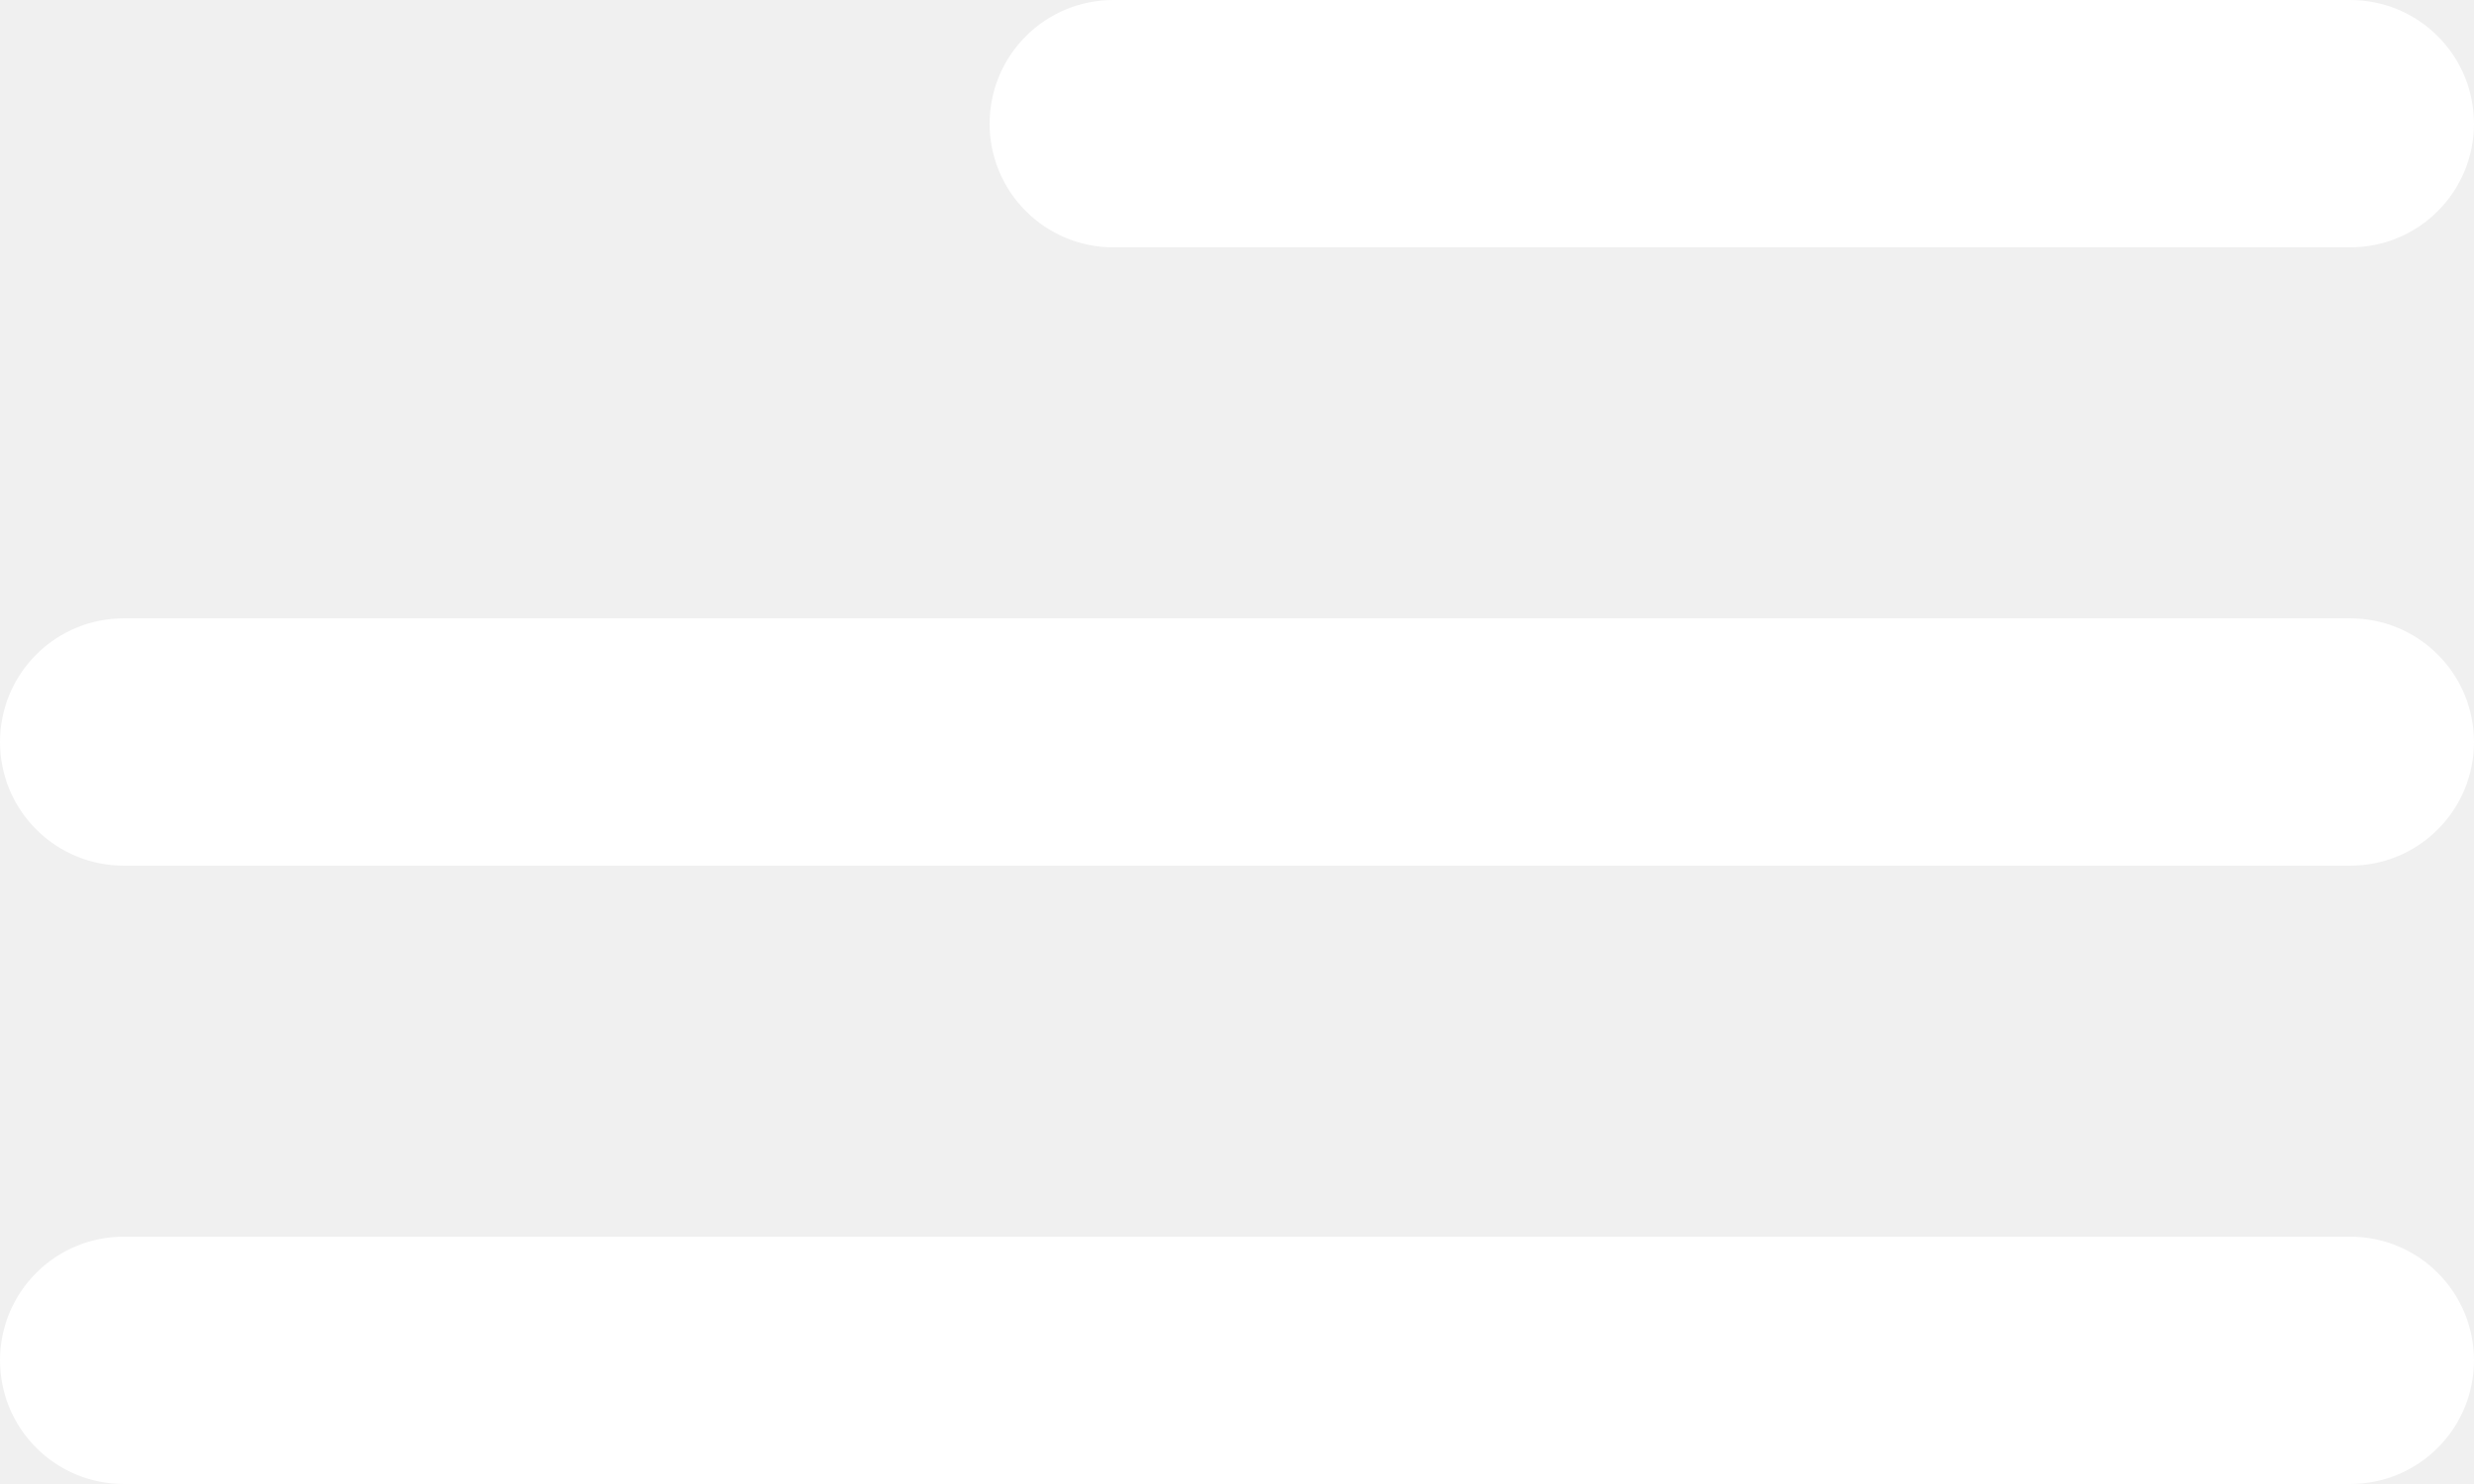
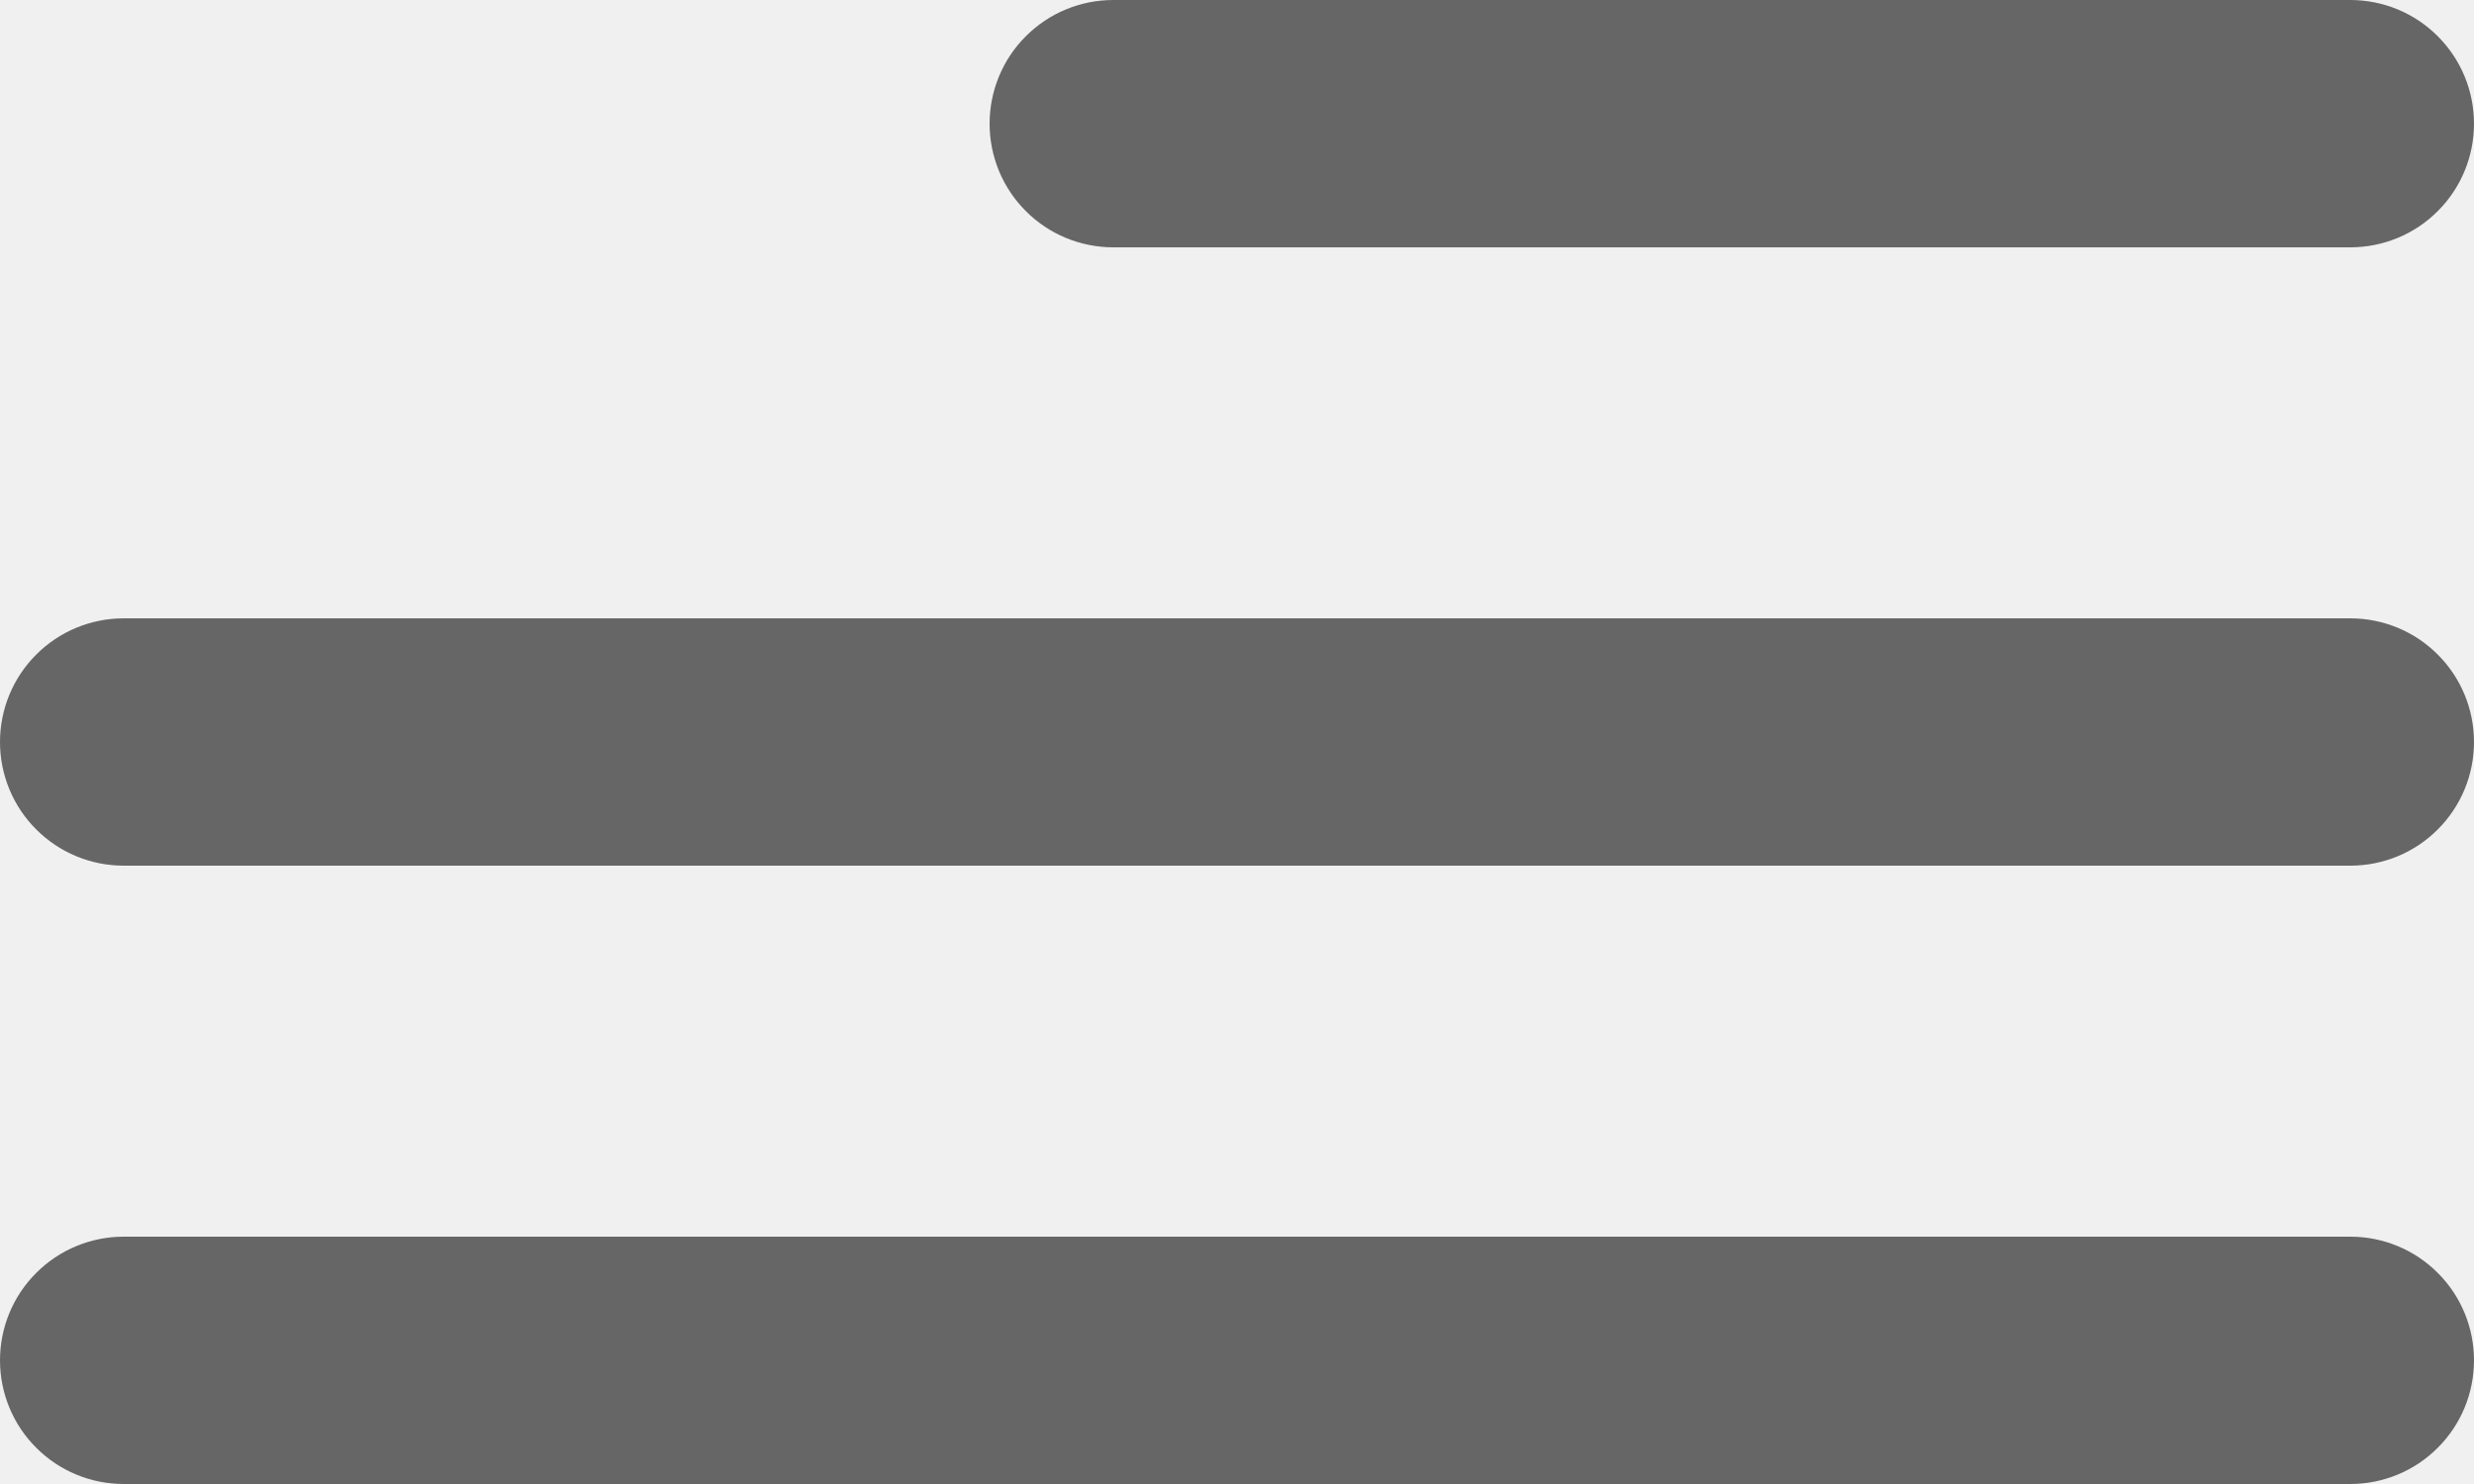
- <svg xmlns="http://www.w3.org/2000/svg" width="20" height="12" viewBox="0 0 20 12" fill="#FFF">
-   <path d="M9 2L19 2C19.265 2 19.52 1.895 19.707 1.707C19.895 1.52 20 1.265 20 1C20 0.735 19.895 0.48 19.707 0.293C19.52 0.105 19.265 0 19 0L9 0C8.735 0 8.48 0.105 8.293 0.293C8.105 0.48 8 0.735 8 1C8 1.265 8.105 1.52 8.293 1.707C8.48 1.895 8.735 2 9 2ZM19 10L1 10C0.735 10 0.48 10.105 0.293 10.293C0.105 10.48 0 10.735 0 11C0 11.265 0.105 11.52 0.293 11.707C0.48 11.895 0.735 12 1 12L19 12C19.265 12 19.52 11.895 19.707 11.707C19.895 11.52 20 11.265 20 11C20 10.735 19.895 10.48 19.707 10.293C19.52 10.105 19.265 10 19 10V10ZM1 7L19 7C19.265 7 19.52 6.895 19.707 6.707C19.895 6.52 20 6.265 20 6C20 5.735 19.895 5.48 19.707 5.293C19.52 5.105 19.265 5 19 5L1 5C0.735 5 0.48 5.105 0.293 5.293C0.105 5.48 0 5.735 0 6C0 6.265 0.105 6.52 0.293 6.707C0.48 6.895 0.735 7 1 7Z" fill="#FFFFFF" />
+ <svg xmlns="http://www.w3.org/2000/svg" width="20" height="12" viewBox="0 0 20 12" fill="#666666">
+   <path d="M9 2L19 2C19.265 2 19.52 1.895 19.707 1.707C19.895 1.52 20 1.265 20 1C20 0.735 19.895 0.48 19.707 0.293C19.52 0.105 19.265 0 19 0L9 0C8.735 0 8.48 0.105 8.293 0.293C8.105 0.48 8 0.735 8 1C8 1.265 8.105 1.52 8.293 1.707C8.48 1.895 8.735 2 9 2ZM19 10L1 10C0.735 10 0.48 10.105 0.293 10.293C0.105 10.48 0 10.735 0 11C0 11.265 0.105 11.52 0.293 11.707C0.48 11.895 0.735 12 1 12L19 12C19.265 12 19.52 11.895 19.707 11.707C19.895 11.52 20 11.265 20 11C20 10.735 19.895 10.48 19.707 10.293C19.52 10.105 19.265 10 19 10V10ZM1 7L19 7C19.265 7 19.52 6.895 19.707 6.707C19.895 6.52 20 6.265 20 6C20 5.735 19.895 5.48 19.707 5.293C19.52 5.105 19.265 5 19 5L1 5C0.735 5 0.48 5.105 0.293 5.293C0.105 5.48 0 5.735 0 6C0 6.265 0.105 6.52 0.293 6.707C0.48 6.895 0.735 7 1 7Z" fill="#666666" />
</svg>
